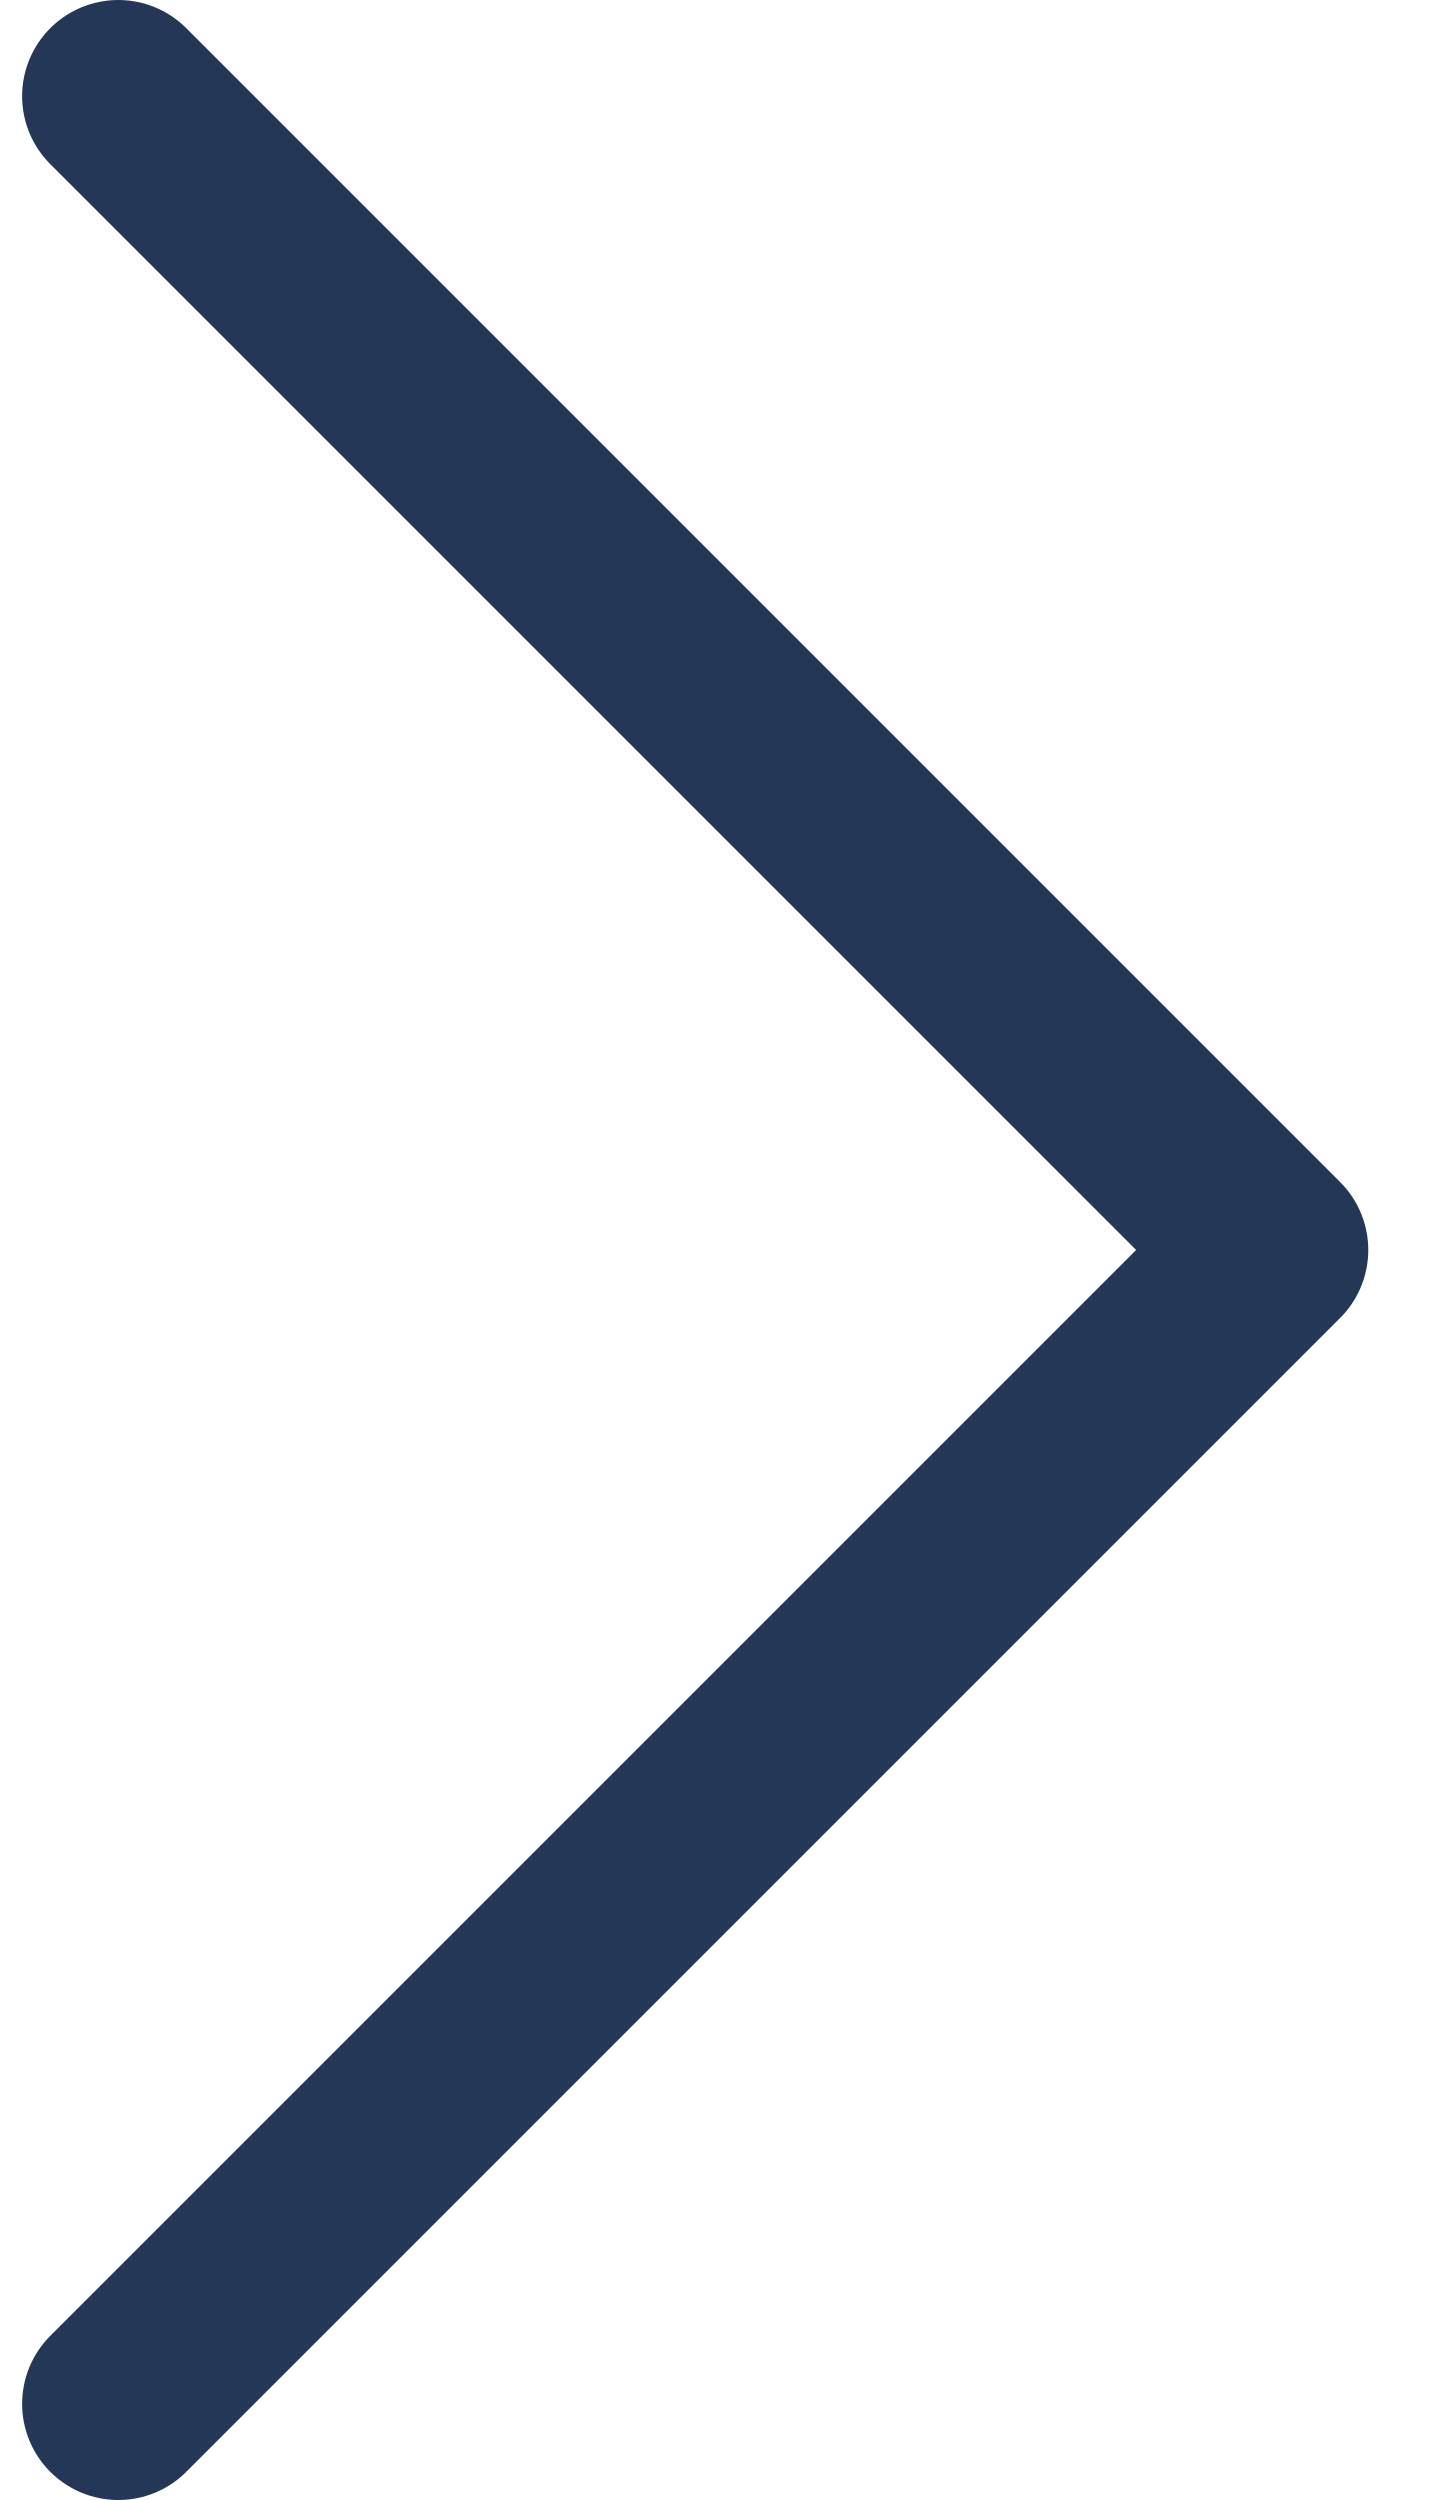
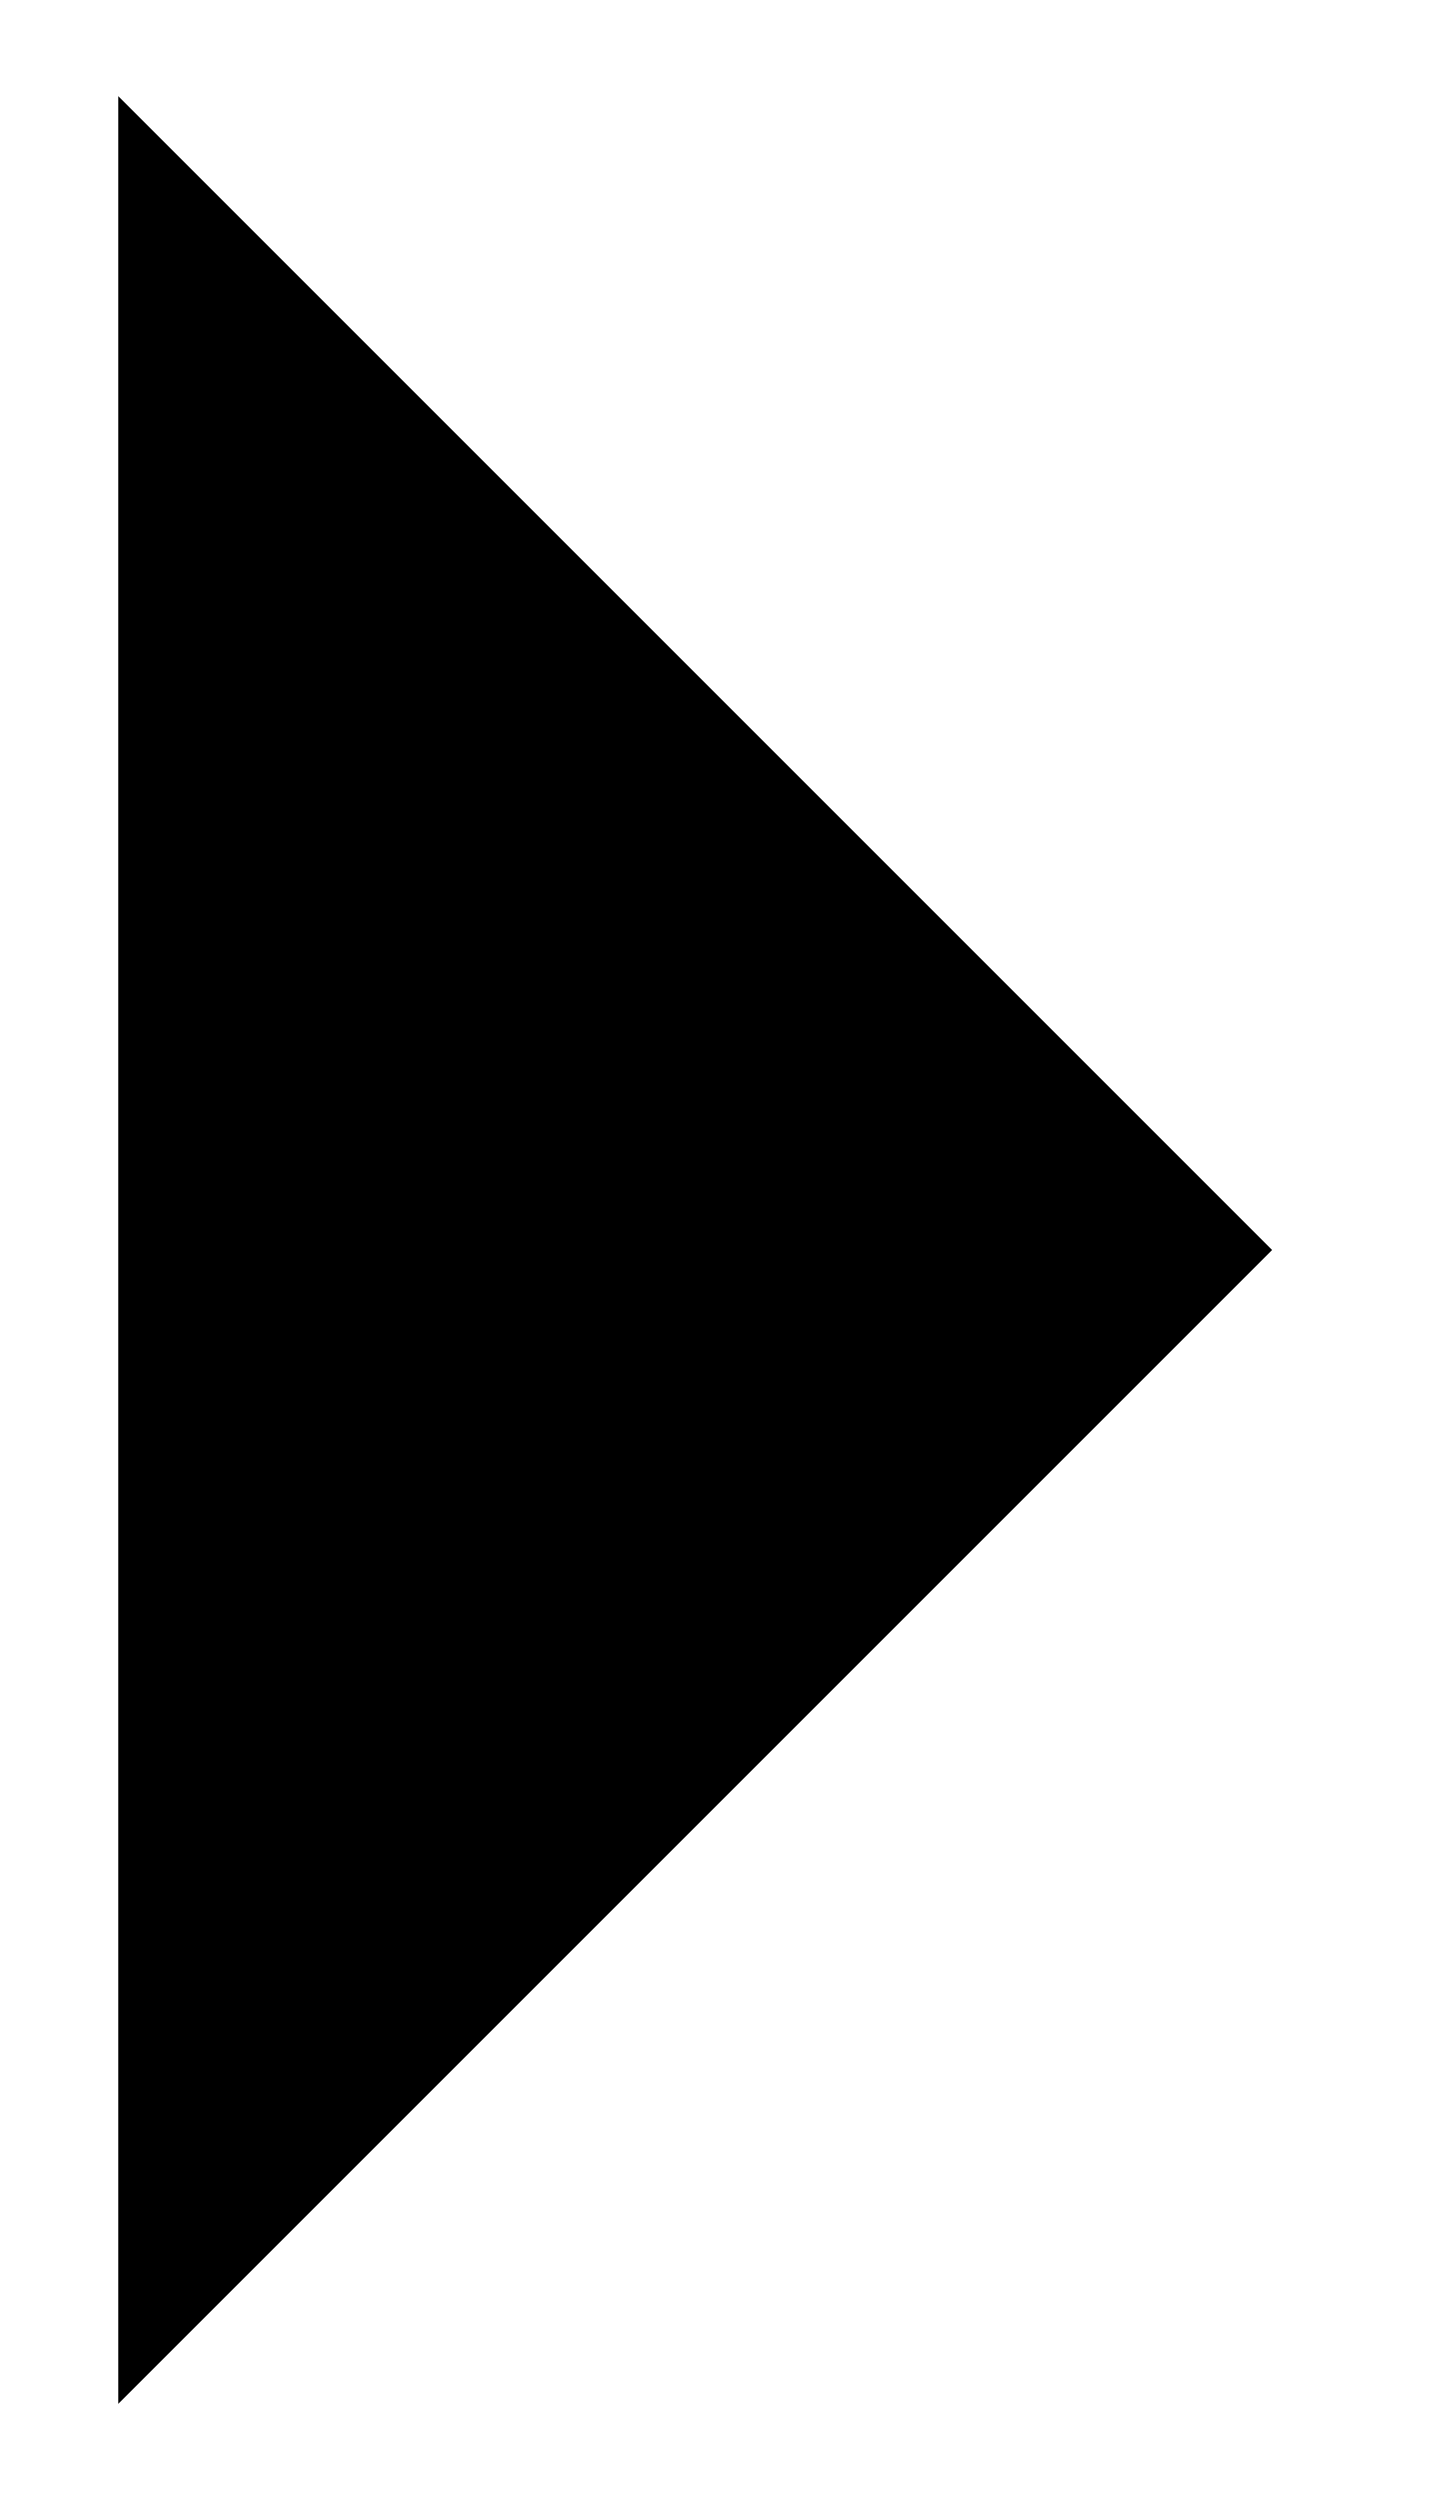
<svg xmlns="http://www.w3.org/2000/svg" width="15" height="26" viewBox="0 0 15 26" fill="none">
-   <path d="M1.23 1L13.23 13L1.23 25" stroke="#253757" stroke-width="2" stroke-linecap="round" stroke-linejoin="round" />
+   <path d="M1.23 1L13.23 13L1.23 25" fill="currentcolor" stroke-width="2" stroke-linecap="round" stroke-linejoin="round" />
</svg>
